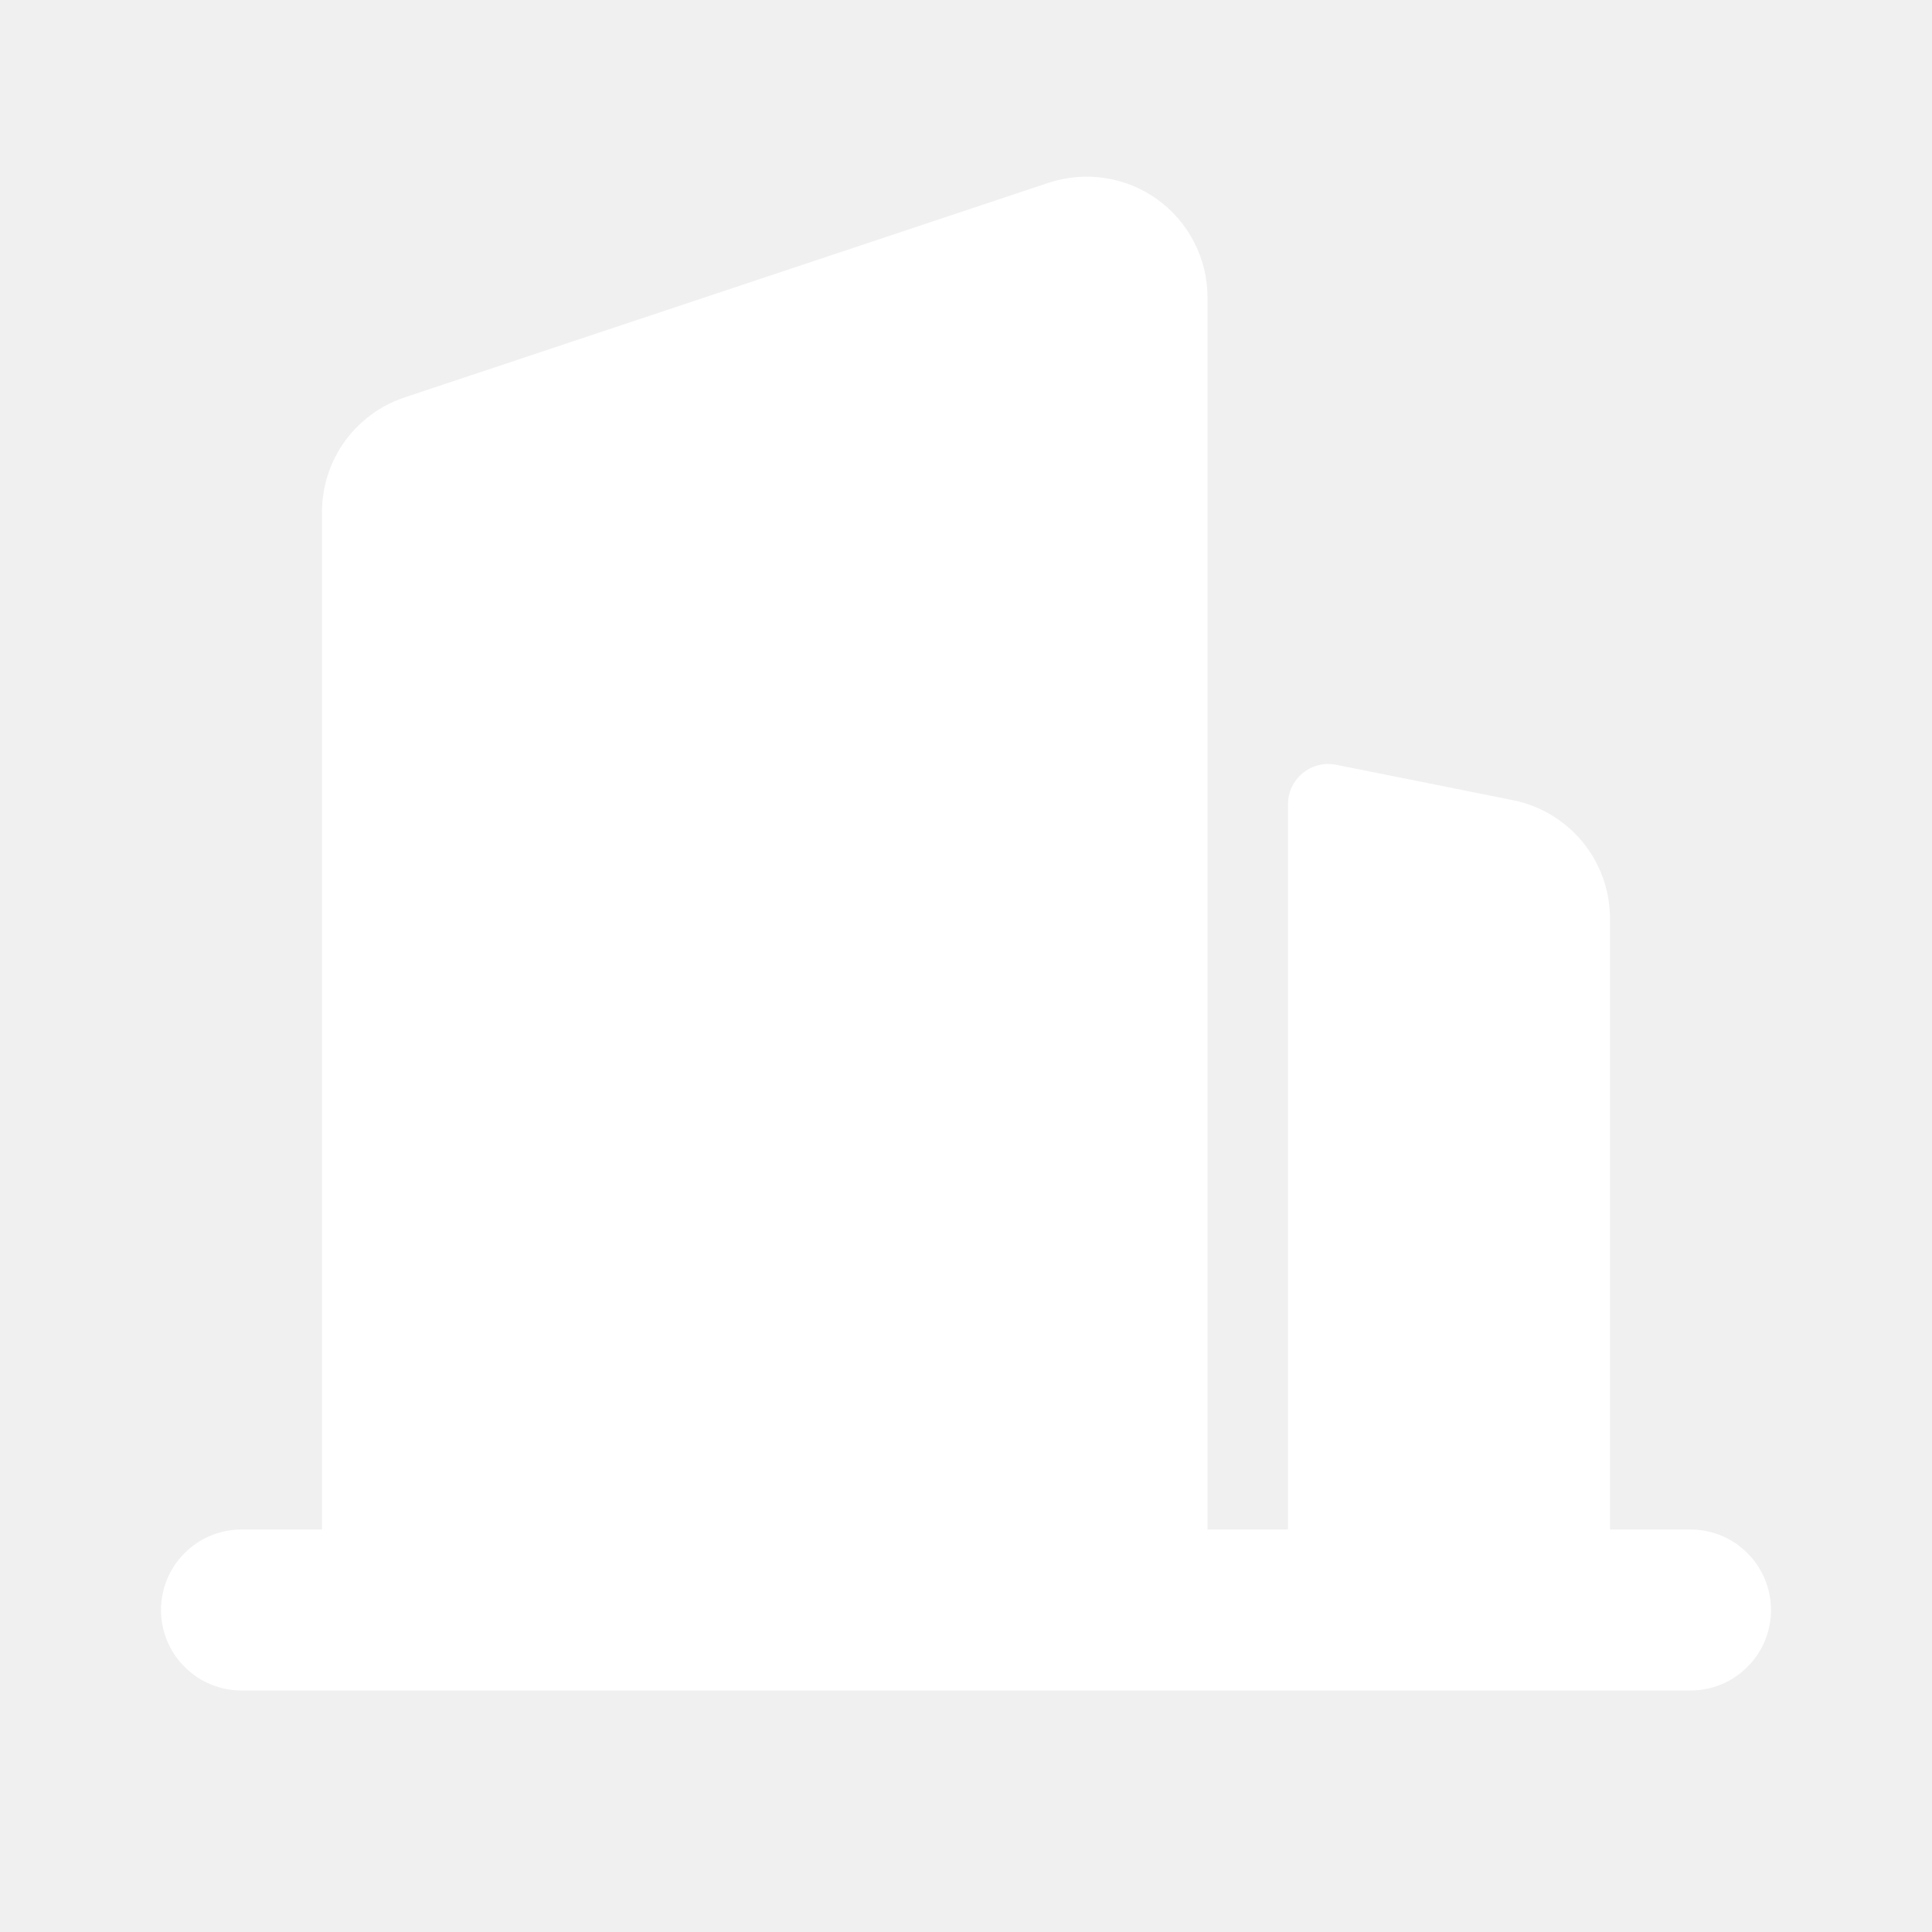
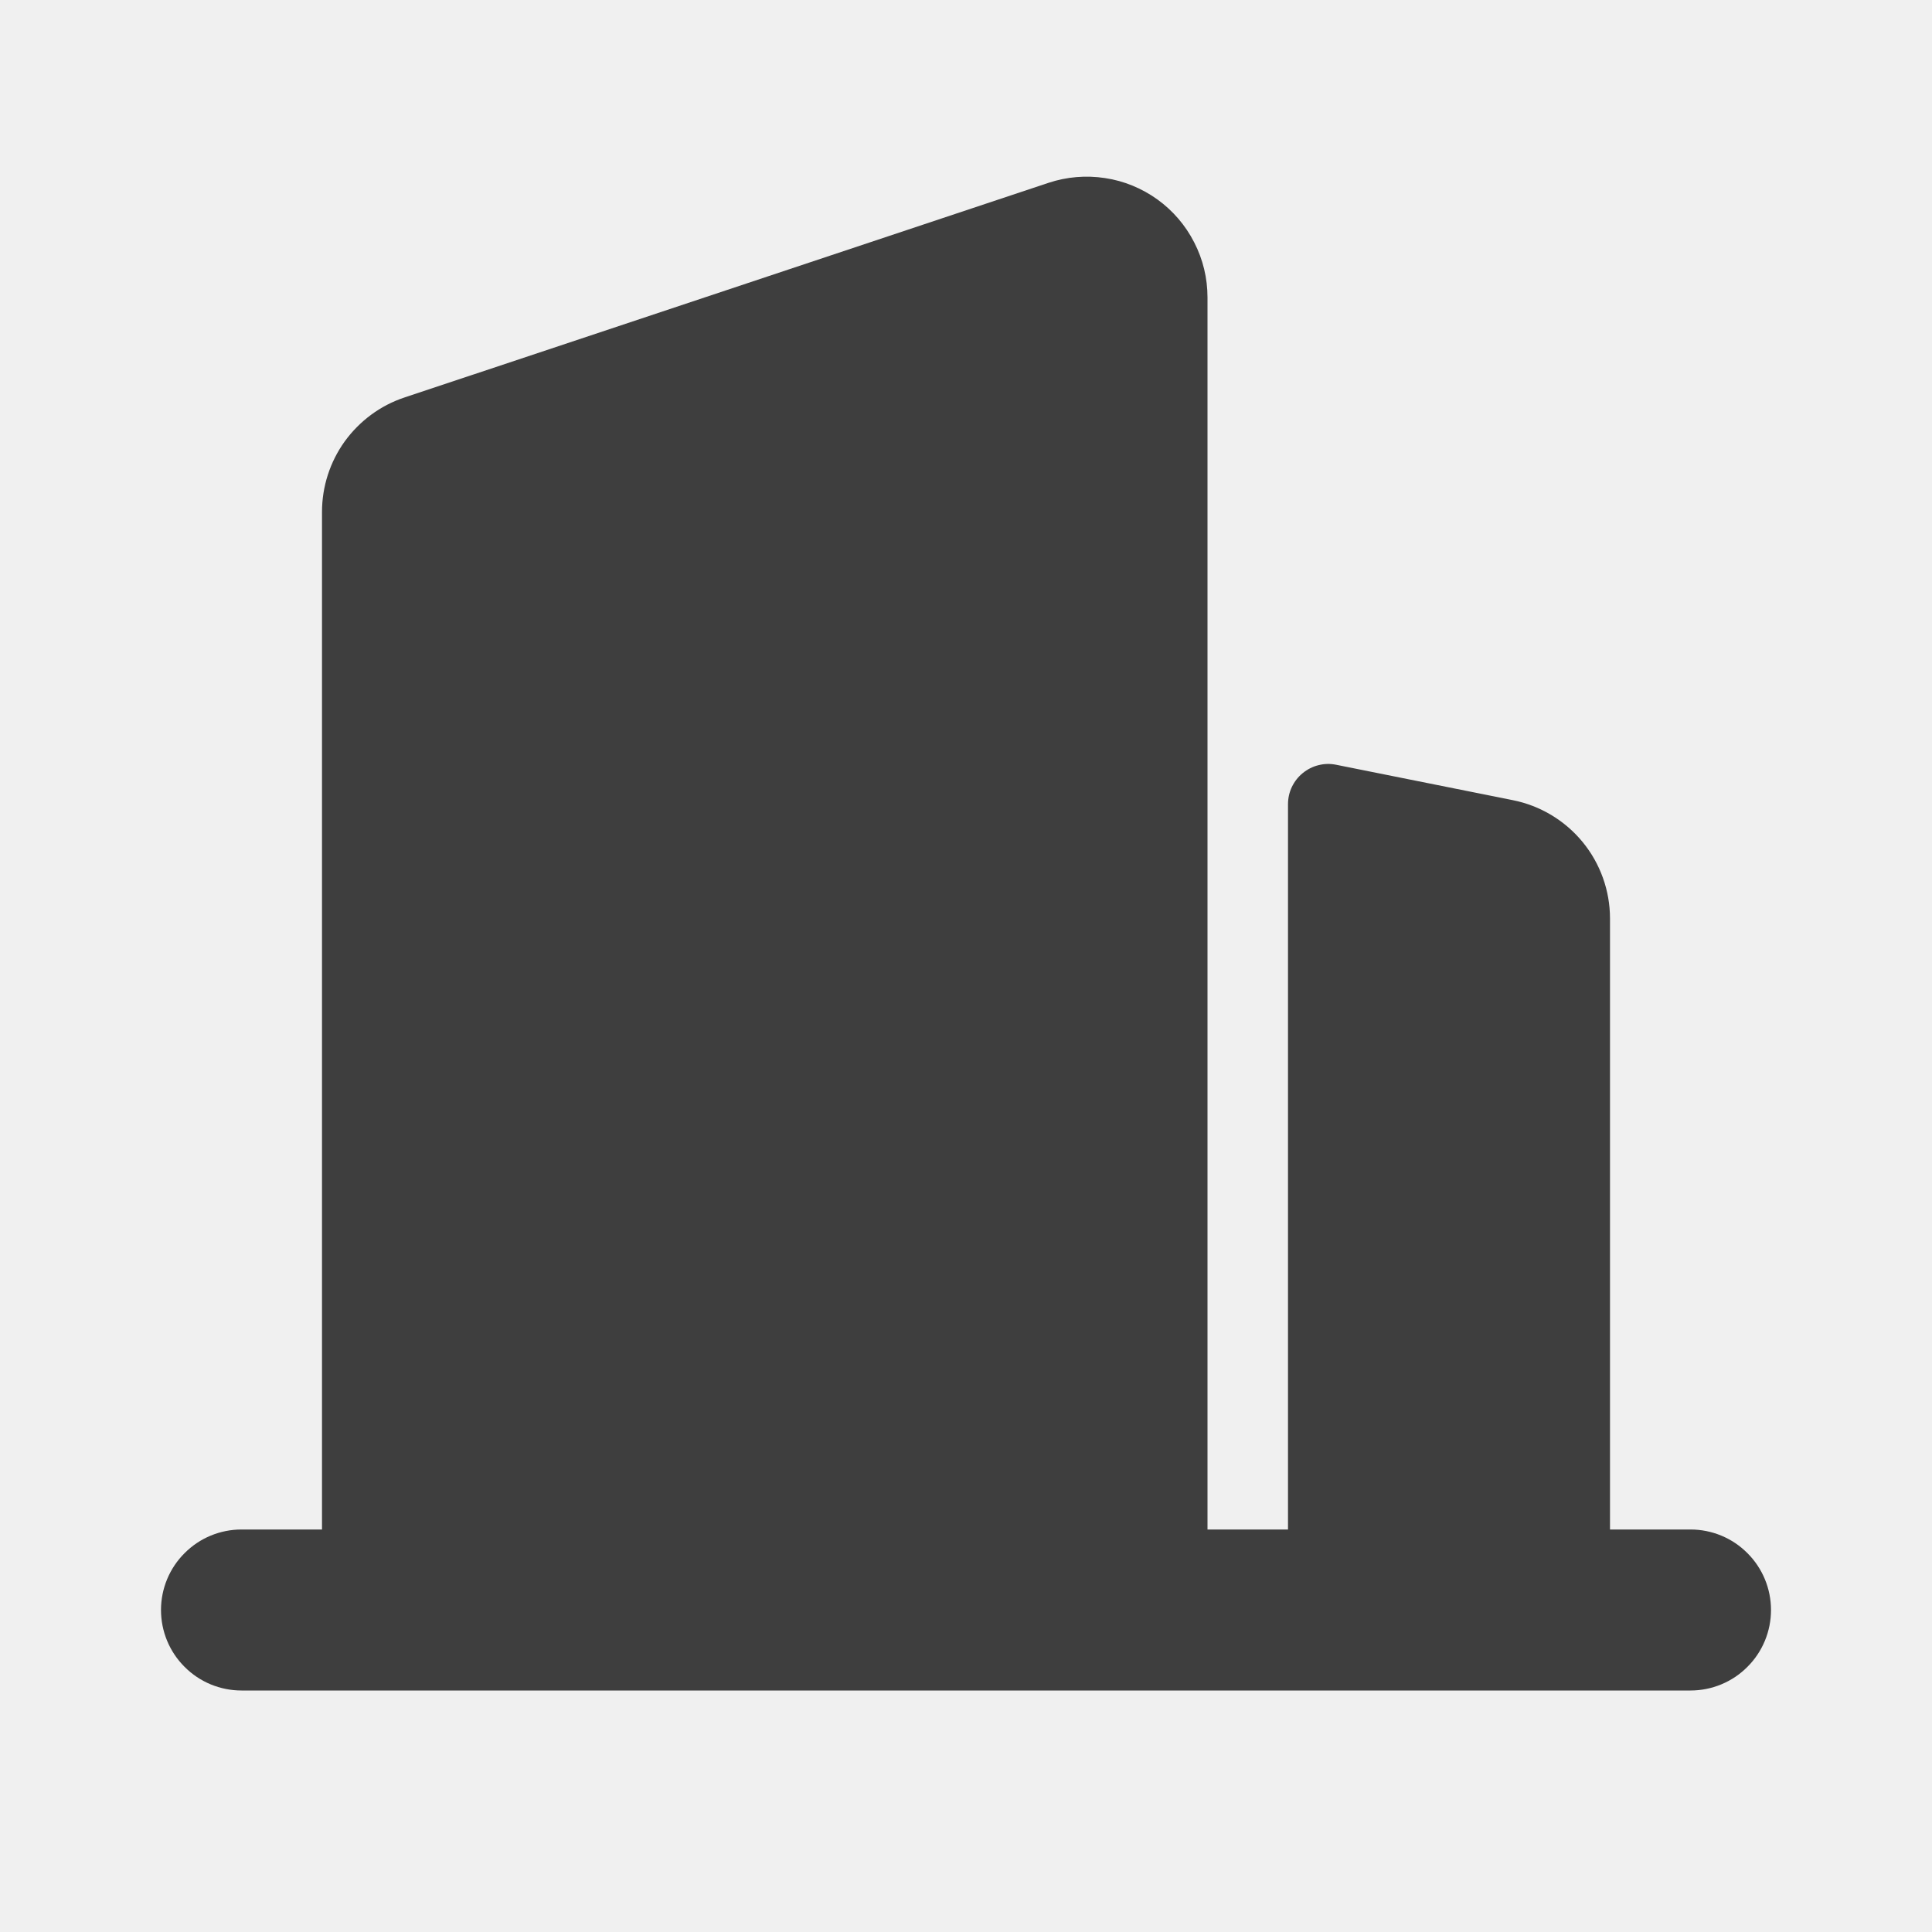
<svg xmlns="http://www.w3.org/2000/svg" width="18" height="18" viewBox="0 0 18 18" fill="none">
-   <path d="M2.25 14.25H3V4.77C3 4.534 3.074 4.304 3.212 4.112C3.351 3.921 3.545 3.777 3.769 3.703L9.77 1.703C9.939 1.647 10.119 1.632 10.295 1.659C10.471 1.685 10.638 1.754 10.783 1.858C10.927 1.962 11.045 2.099 11.126 2.258C11.208 2.417 11.25 2.592 11.25 2.771V14.25H12V7.493C12 7.437 12.012 7.382 12.036 7.332C12.06 7.282 12.094 7.238 12.137 7.203C12.18 7.168 12.23 7.142 12.284 7.129C12.338 7.115 12.394 7.114 12.448 7.125L14.095 7.455C14.35 7.506 14.58 7.644 14.745 7.845C14.91 8.046 15 8.298 15 8.558V14.25H15.75C15.949 14.25 16.14 14.329 16.28 14.47C16.421 14.61 16.5 14.801 16.5 15C16.5 15.199 16.421 15.39 16.28 15.53C16.14 15.671 15.949 15.75 15.75 15.75H2.25C2.051 15.75 1.86 15.671 1.72 15.53C1.579 15.39 1.5 15.199 1.5 15C1.5 14.801 1.579 14.61 1.72 14.47C1.86 14.329 2.051 14.25 2.25 14.25Z" fill="white" />
+   <path d="M2.25 14.25H3V4.77C3 4.534 3.074 4.304 3.212 4.112C3.351 3.921 3.545 3.777 3.769 3.703L9.77 1.703C9.939 1.647 10.119 1.632 10.295 1.659C10.471 1.685 10.638 1.754 10.783 1.858C10.927 1.962 11.045 2.099 11.126 2.258C11.208 2.417 11.25 2.592 11.25 2.771V14.25H12V7.493C12 7.437 12.012 7.382 12.036 7.332C12.06 7.282 12.094 7.238 12.137 7.203C12.18 7.168 12.23 7.142 12.284 7.129C12.338 7.115 12.394 7.114 12.448 7.125L14.095 7.455C14.35 7.506 14.58 7.644 14.745 7.845C14.91 8.046 15 8.298 15 8.558V14.25H15.75C15.949 14.25 16.14 14.329 16.28 14.47C16.421 14.61 16.5 14.801 16.5 15C16.5 15.199 16.421 15.39 16.28 15.53C16.14 15.671 15.949 15.75 15.75 15.75H2.25C2.051 15.75 1.86 15.671 1.72 15.53C1.579 15.39 1.5 15.199 1.5 15C1.5 14.801 1.579 14.61 1.72 14.47C1.86 14.329 2.051 14.25 2.25 14.25Z" fill="#3e3e3e" />
</svg>
